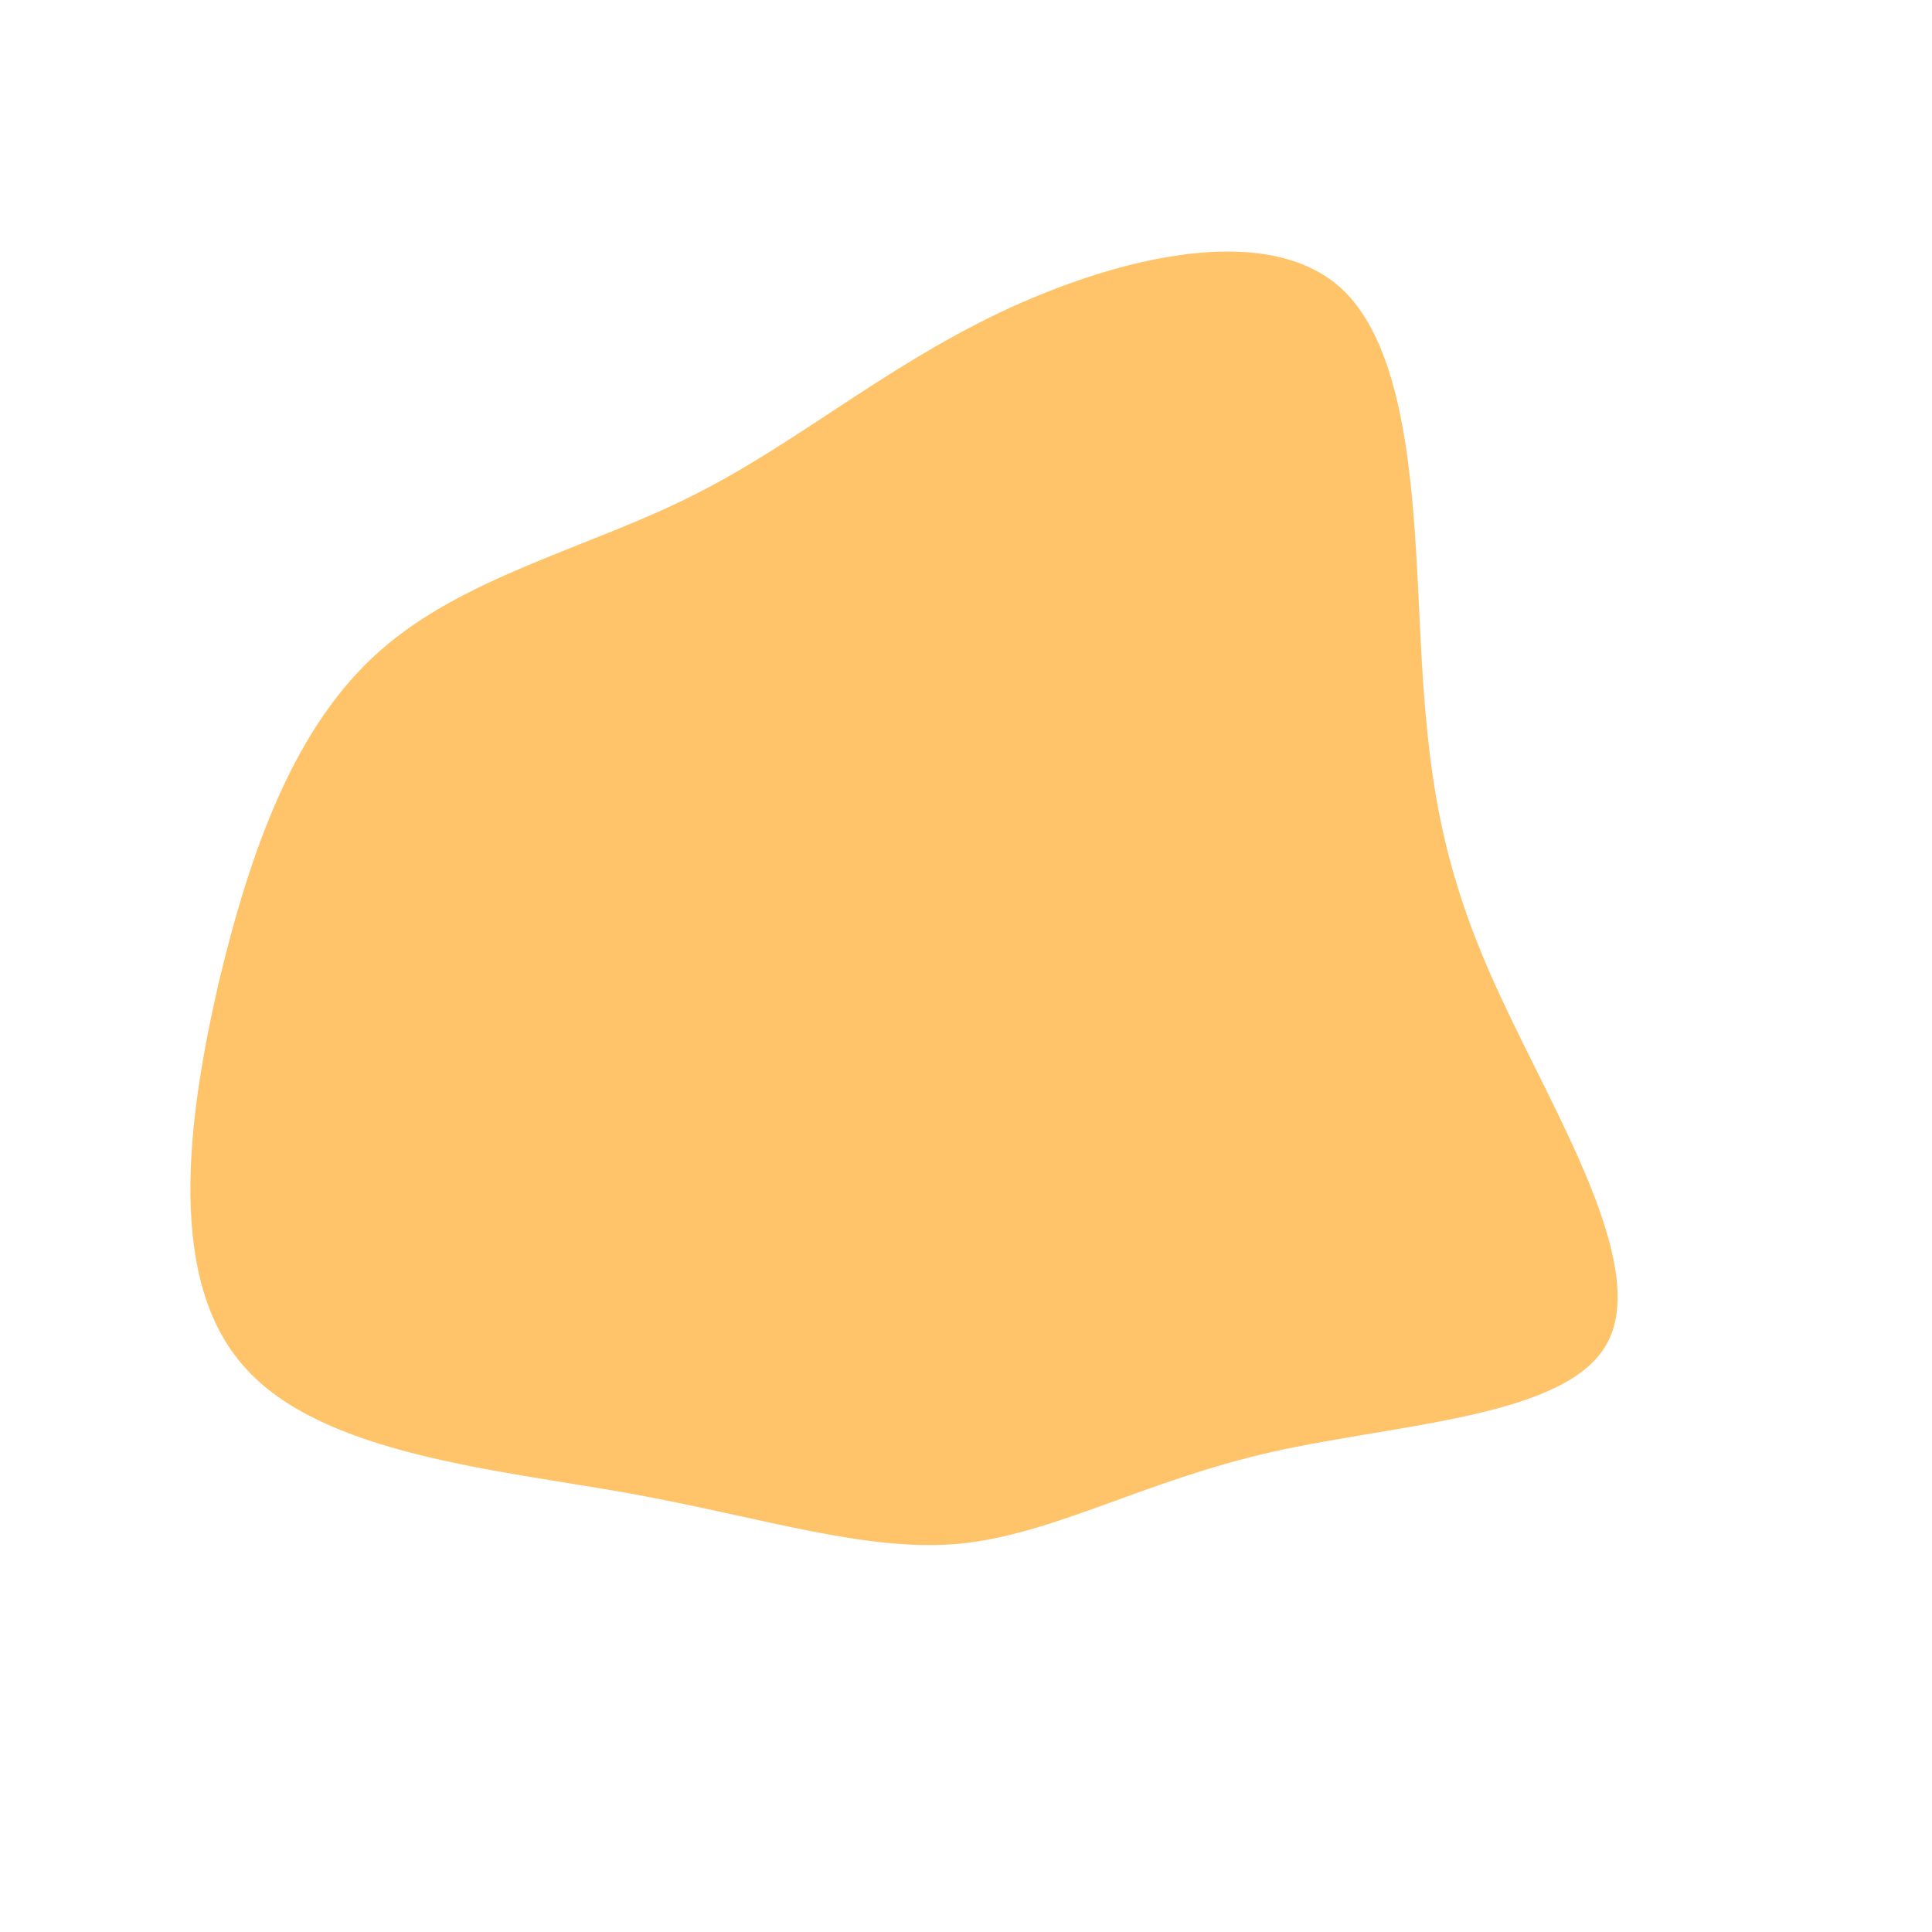
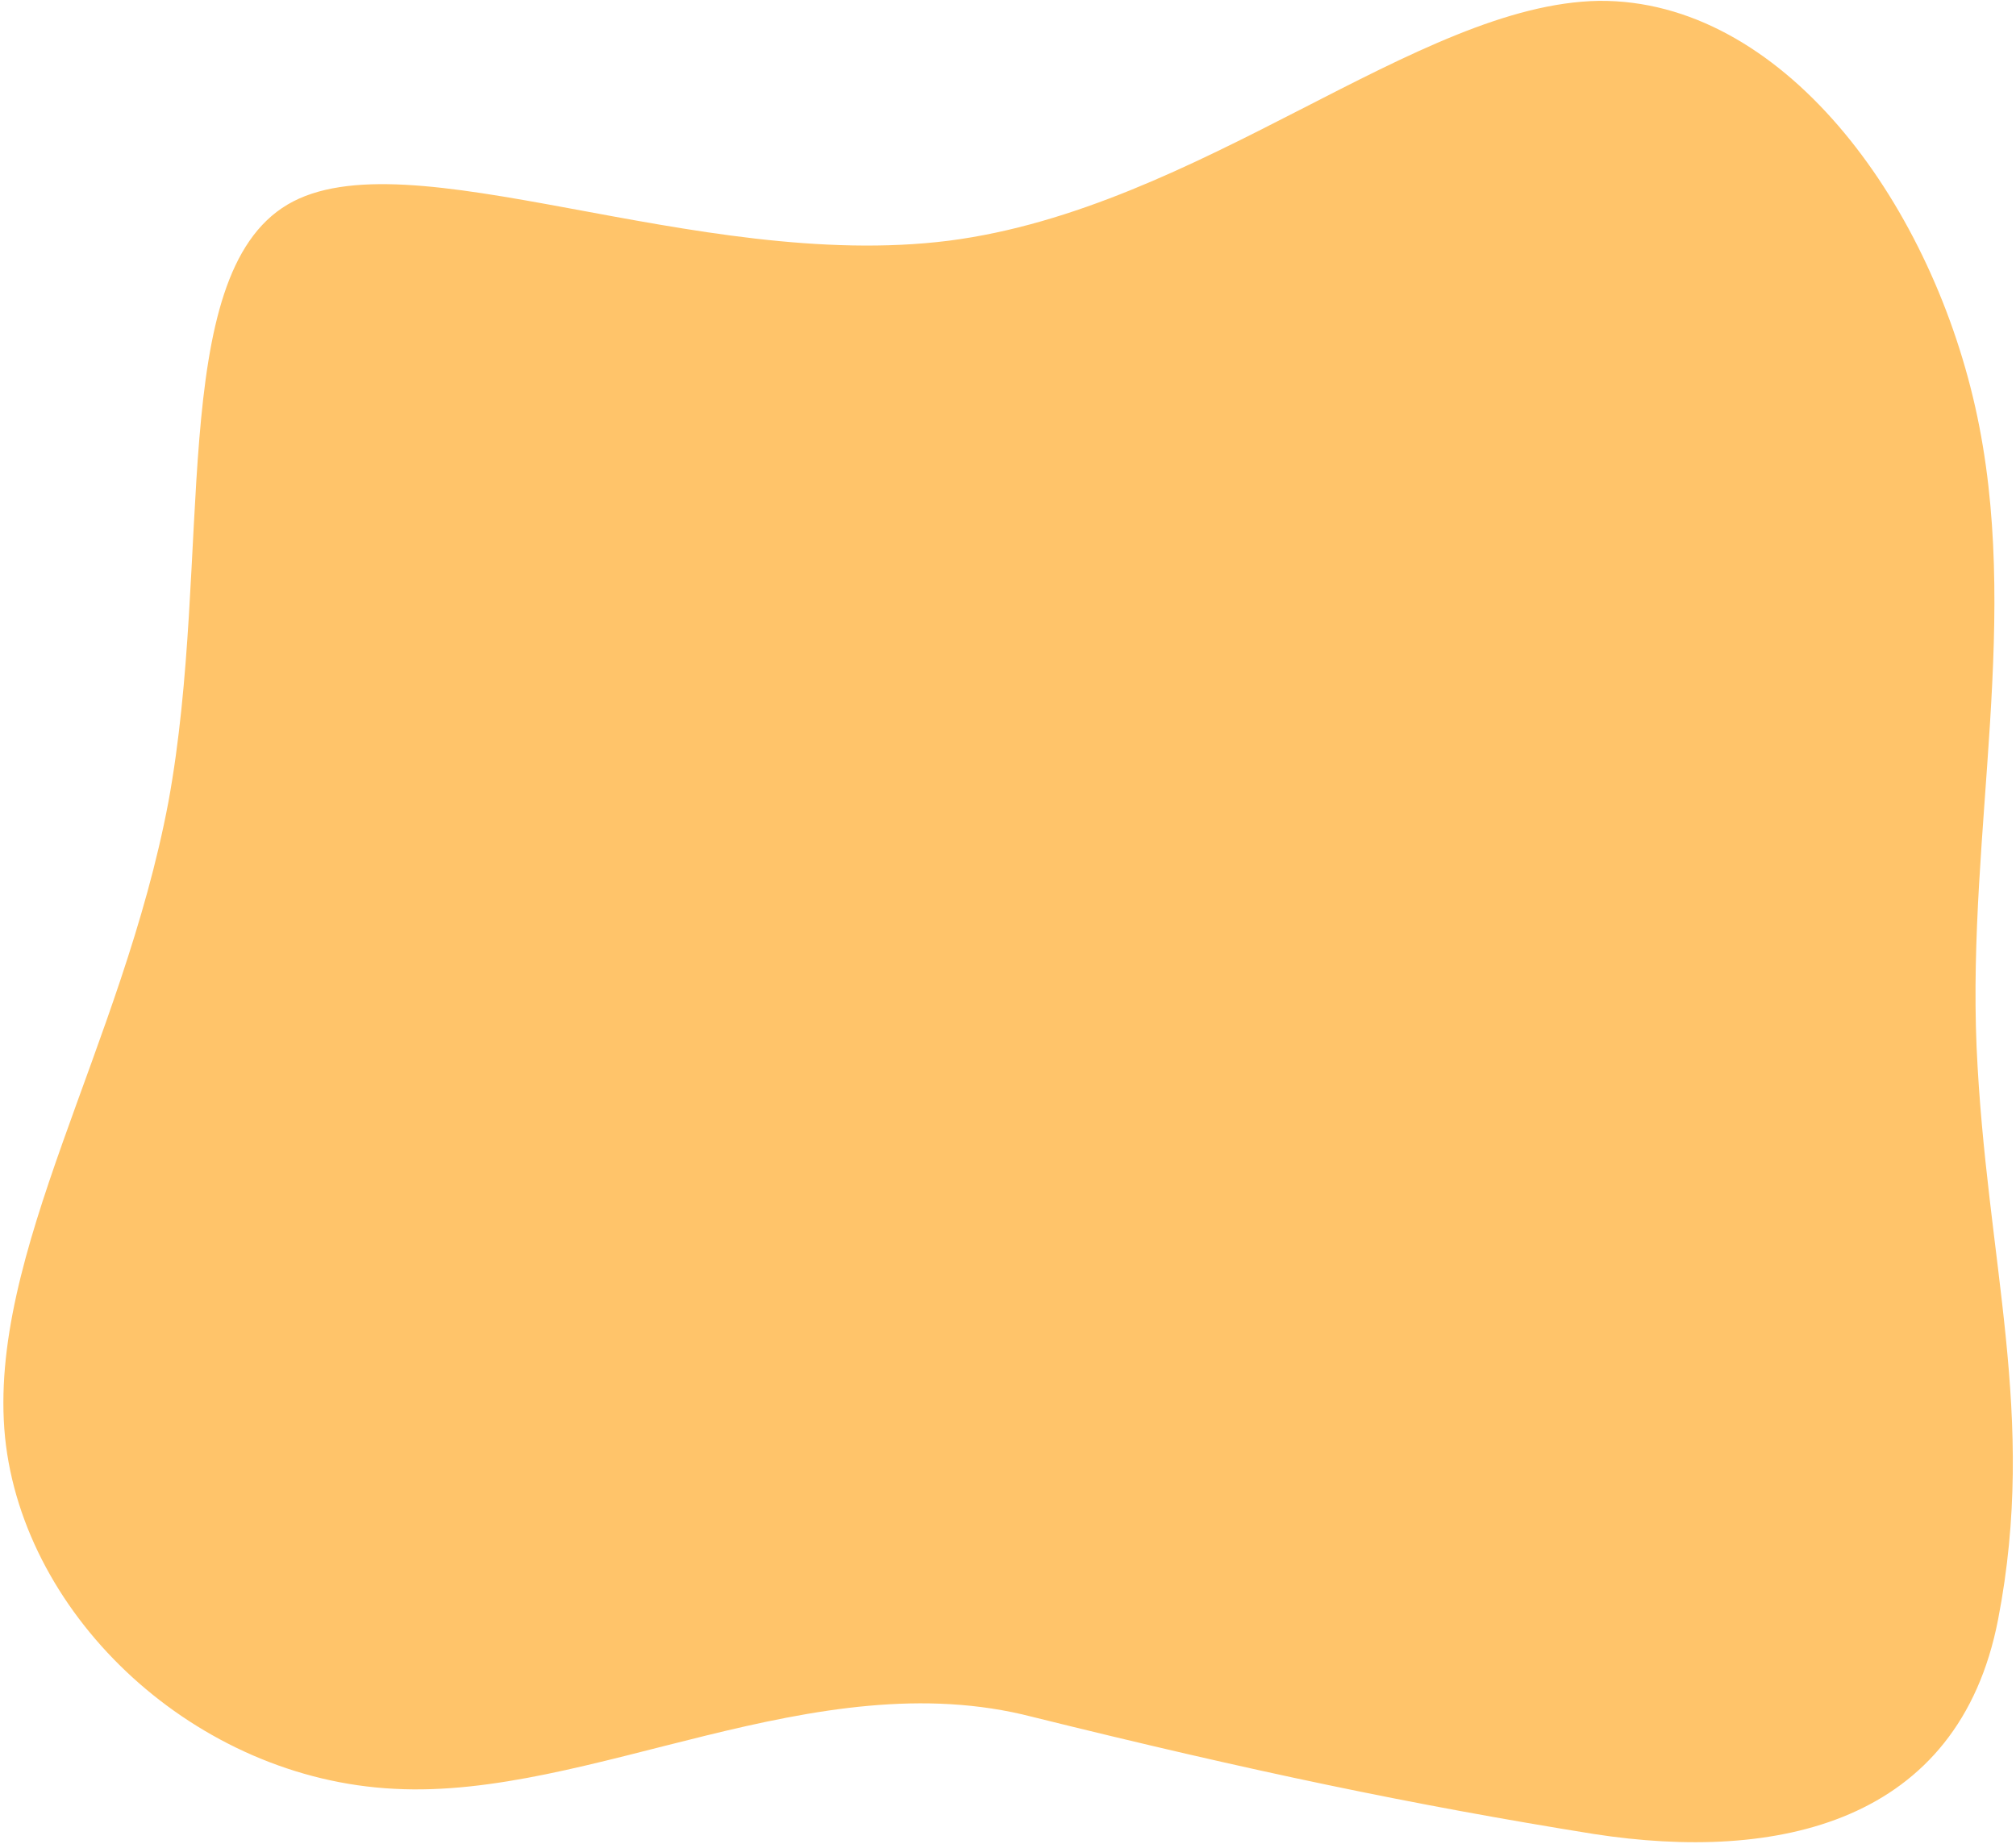
- <svg xmlns="http://www.w3.org/2000/svg" viewBox="0 0 200 200">
-   <path fill="#FFC46A" d="M138.9 29.9c7.7 7.2 7.5 25.3 8.3 38.8.8 13.5 2.5 22.4 8.2 34.6 5.6 12.1 15.1 27.5 11.1 35.5-3.9 7.9-21.4 8.5-34.8 11.5-13.3 3-22.5 8.5-32.3 9.5-9.7.9-20-2.6-34.2-5.2-14.1-2.5-32-4.1-39.9-13.1-8-8.9-6-25.2-2.7-39.6 3.4-14.3 8-26.8 16.7-34.5 8.7-7.7 21.4-10.6 32.2-16 10.7-5.3 19.6-13.1 31.9-19 12.2-5.8 27.8-9.6 35.5-2.5Z" />
+ <svg xmlns="http://www.w3.org/2000/svg" width="480" height="439" fill="none">
+   <path fill="#FFC46A" d="M470.614 249.266c2.293 51.202 14.535 87.695 5.127 136.35-9.408 48.655-52.654 57.831-96.159 51.12-43.179-6.932-81.825-15.026-133.779-27.908-51.847-13.428-105.036 19.673-151.9 17.133-47.19-2.32-88.276-40.605-92.702-83.712-4.319-43.653 27.908-93 38.893-151.276C50.752 132.919 39.622 65.831 68.45 48.72c28.503-16.89 96.966 16.198 157.415 8.604C285.769 49.624 337.438.918 380.678.204c43.46-.386 78.491 47.22 89.618 96.727 11.127 49.507-1.869 100.587.318 152.335Z" />
</svg>
